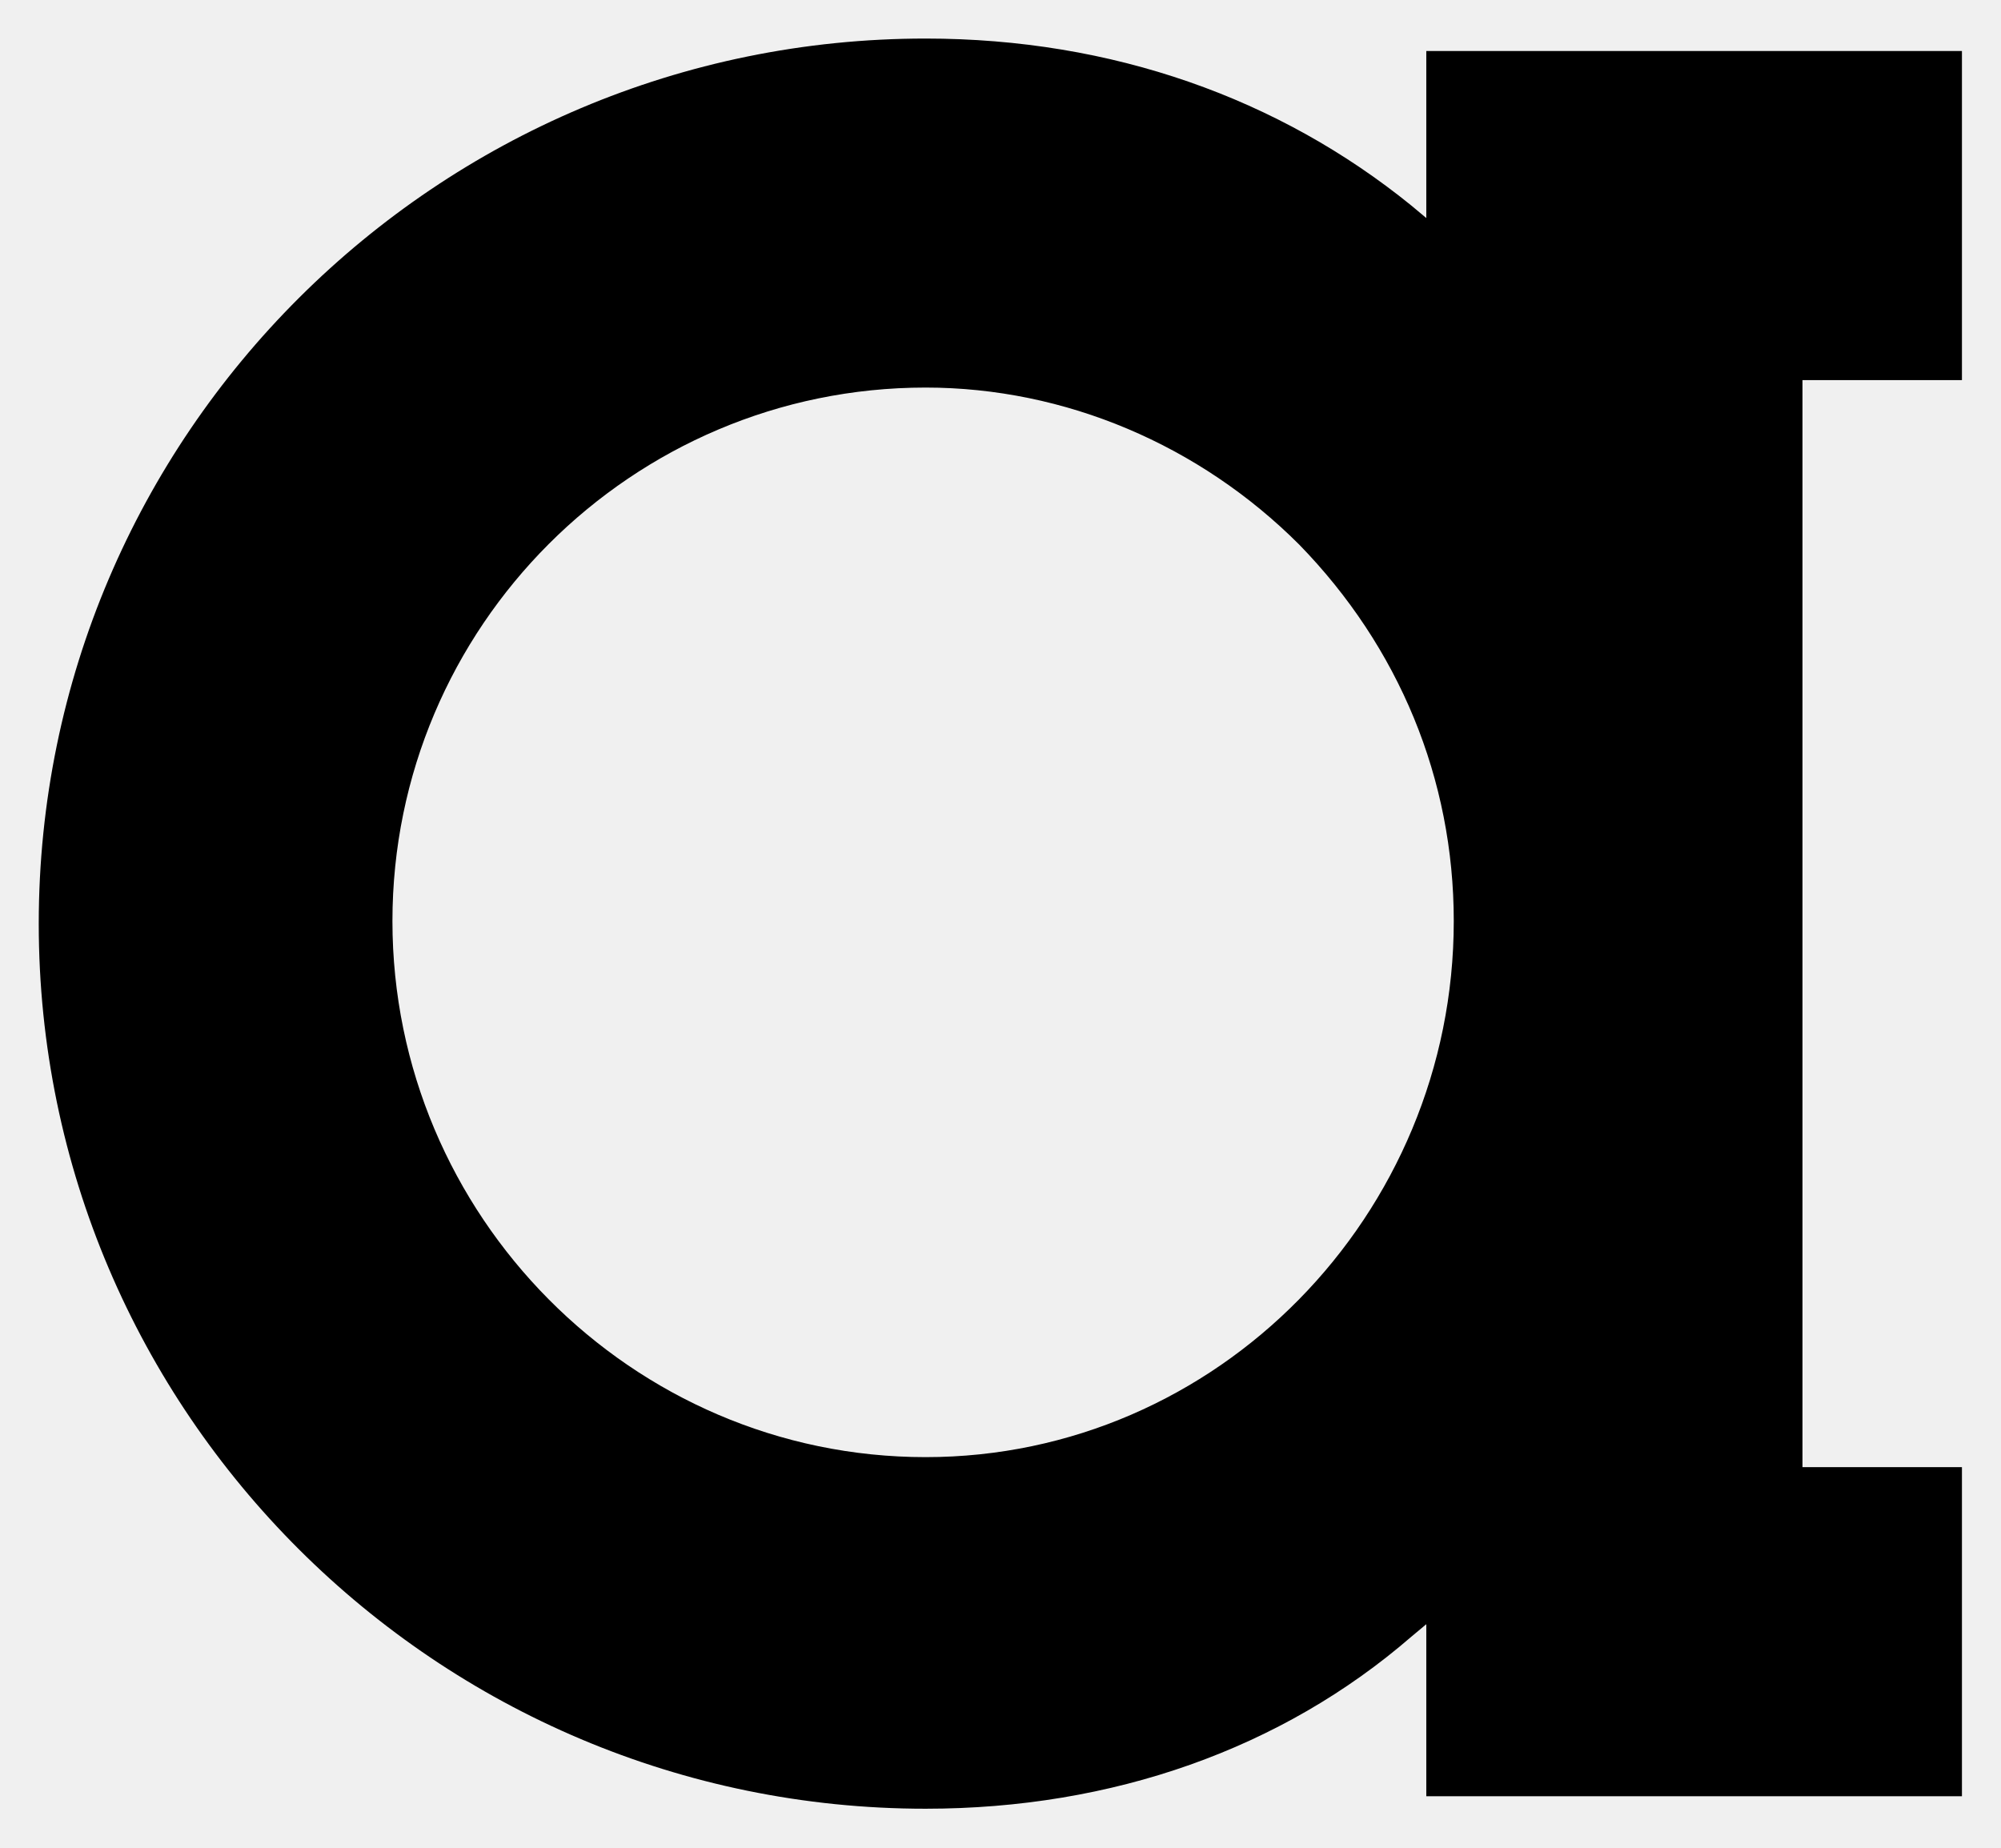
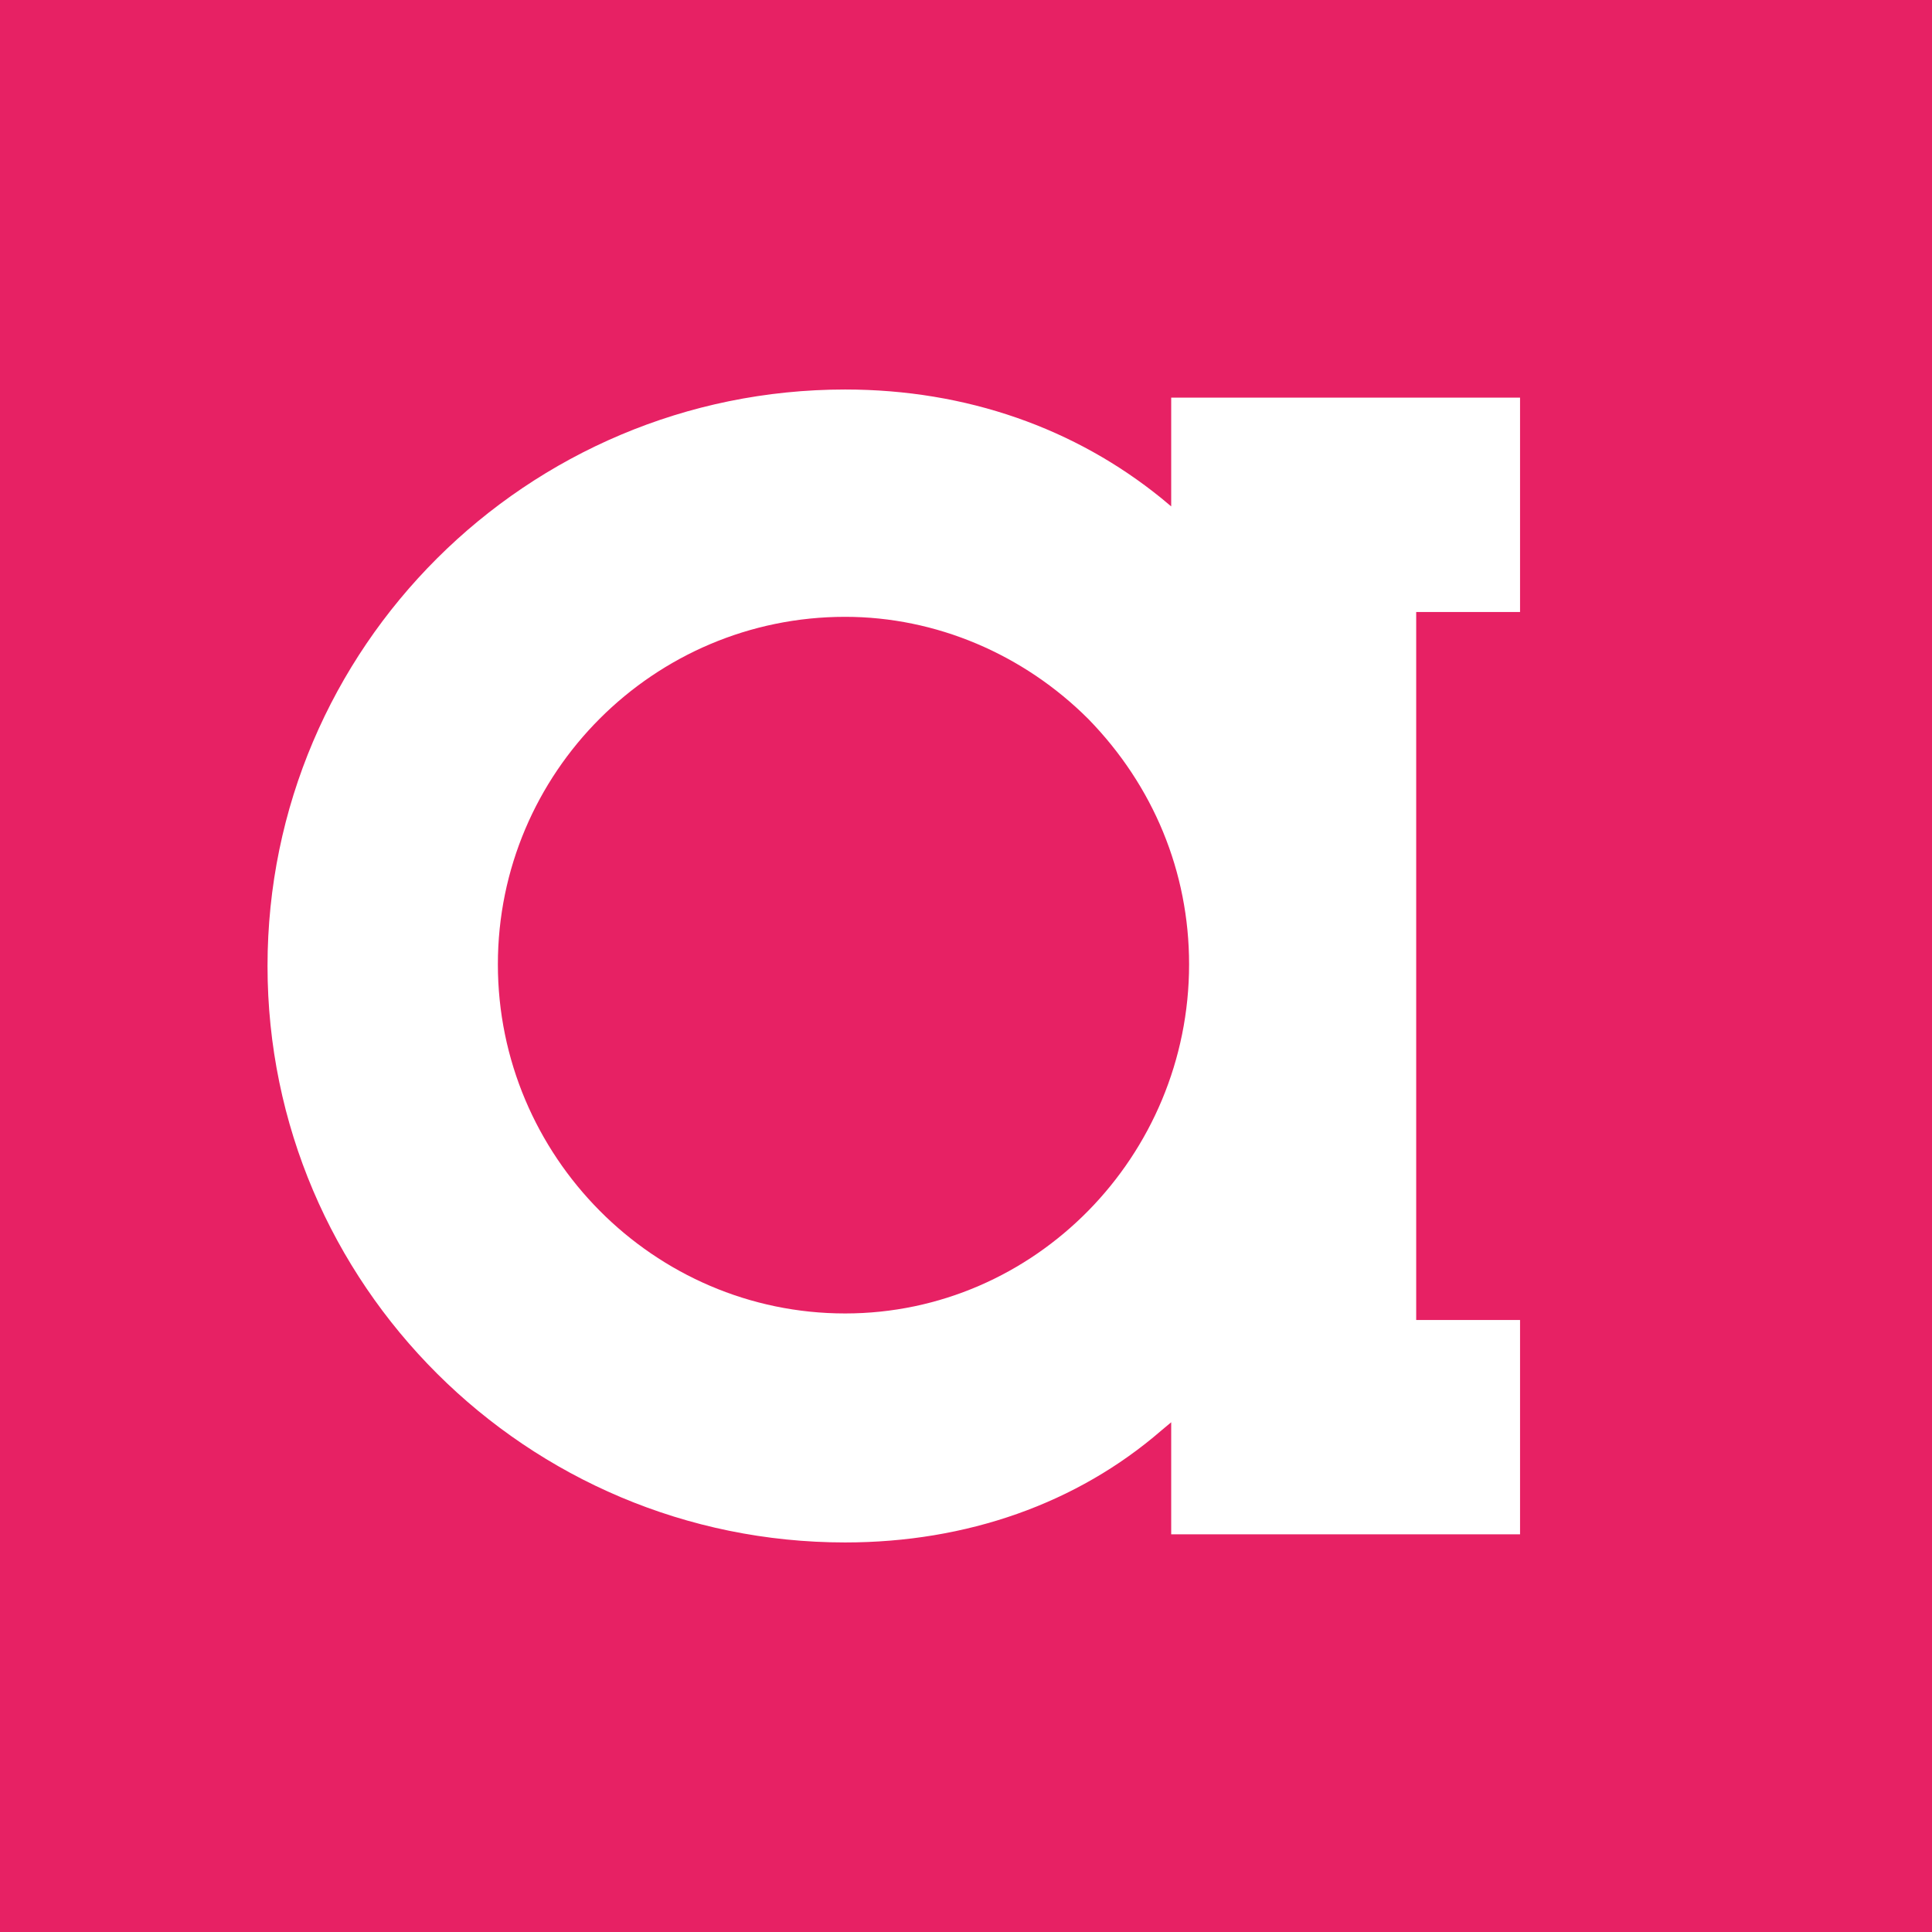
- <svg xmlns="http://www.w3.org/2000/svg" viewBox="5.905 8.881 31.761 29.323" fill="none">
-   <path d="M20.597 37.592C23.563 37.592 26.251 36.642 28.307 34.861L28.544 34.663V37.394H37.046V32.17H34.515V14.915H37.046V9.691H28.544V12.342L28.307 12.144C26.21 10.443 23.561 9.493 20.597 9.493C12.845 9.493 6.52 15.785 6.52 23.543C6.52 31.3 12.845 37.592 20.597 37.592ZM20.597 32.011C15.931 32.011 12.134 28.172 12.134 23.502C12.134 18.832 15.93 15.033 20.597 15.033C22.811 15.033 24.946 15.944 26.528 17.527C28.109 19.15 28.98 21.247 28.98 23.502C28.98 28.172 25.223 32.011 20.597 32.011Z" fill="#000000" />
+ <svg xmlns="http://www.w3.org/2000/svg" viewBox="0 0 47.086 47.086" fill="none">
+   <rect width="47.086" height="47.086" fill="#E72164" />
+   <path d="M20.597 37.592C23.563 37.592 26.251 36.642 28.307 34.861L28.544 34.663V37.394H37.046V32.17H34.515V14.915H37.046V9.691H28.544V12.342L28.307 12.144C26.21 10.443 23.561 9.493 20.597 9.493C12.845 9.493 6.52 15.785 6.52 23.543C6.52 31.3 12.845 37.592 20.597 37.592ZM20.597 32.011C15.931 32.011 12.134 28.172 12.134 23.502C12.134 18.832 15.93 15.033 20.597 15.033C22.811 15.033 24.946 15.944 26.528 17.527C28.109 19.15 28.98 21.247 28.98 23.502C28.98 28.172 25.223 32.011 20.597 32.011Z" fill="white" />
</svg>
